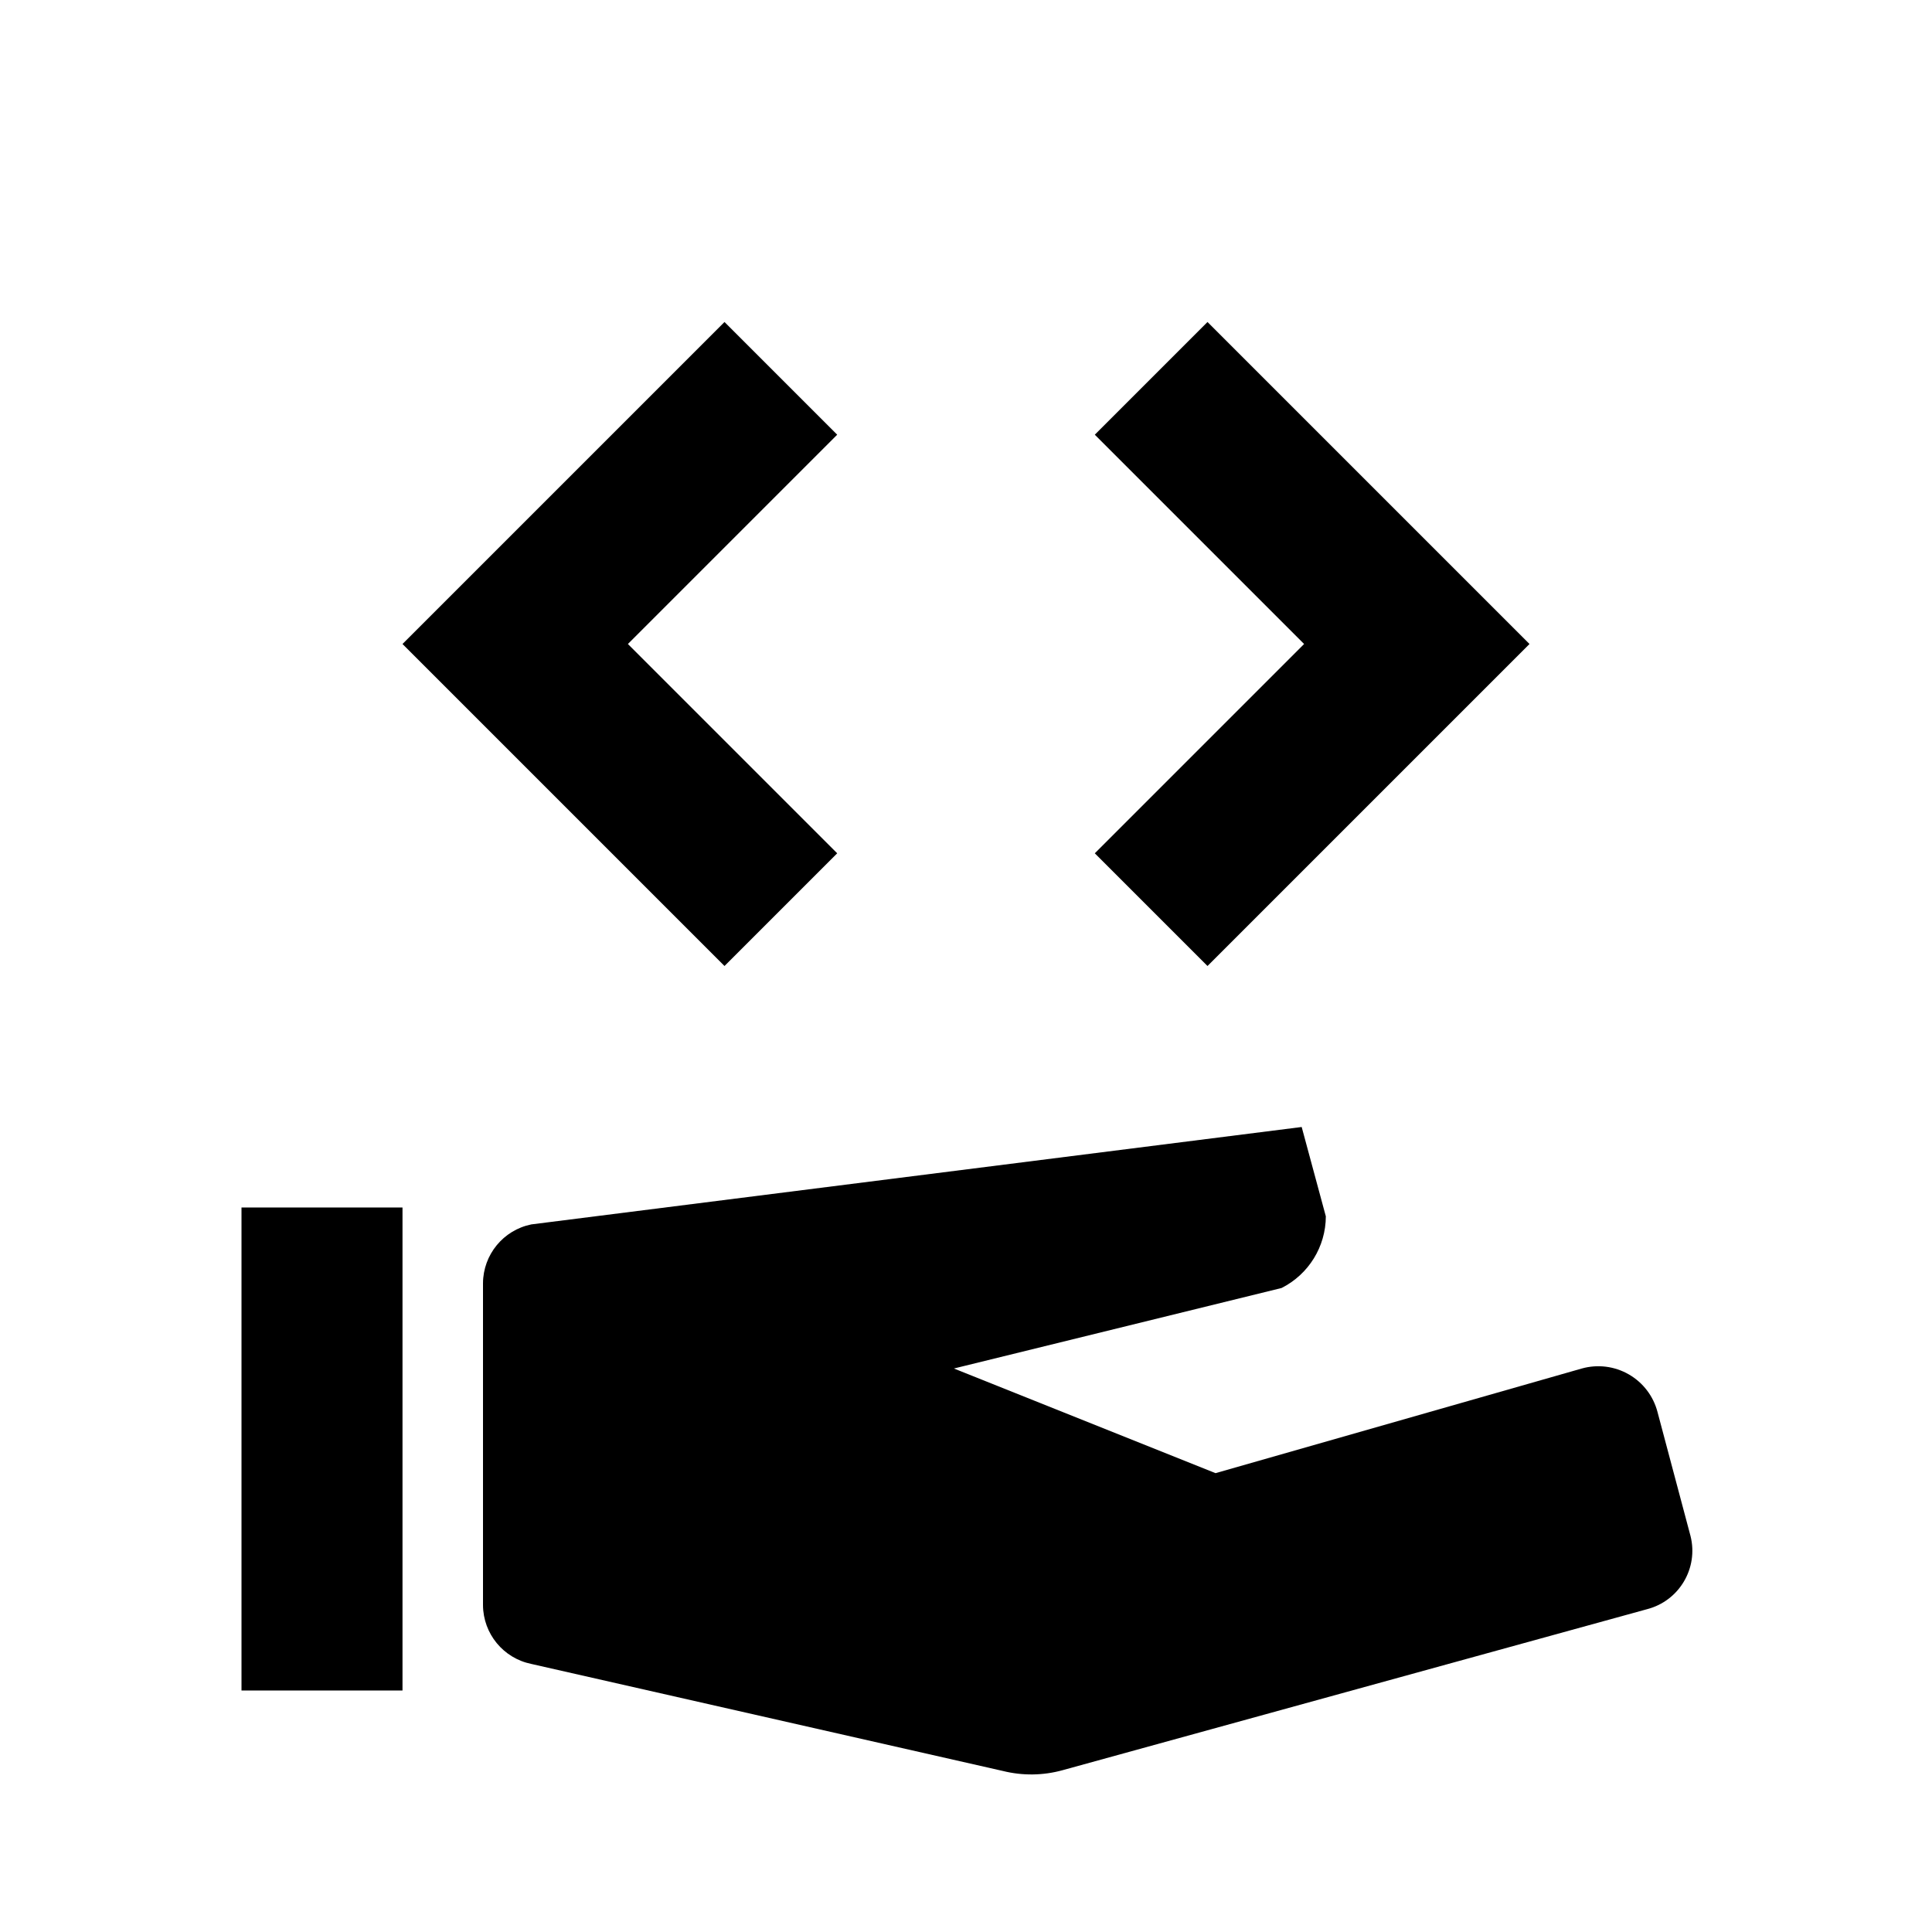
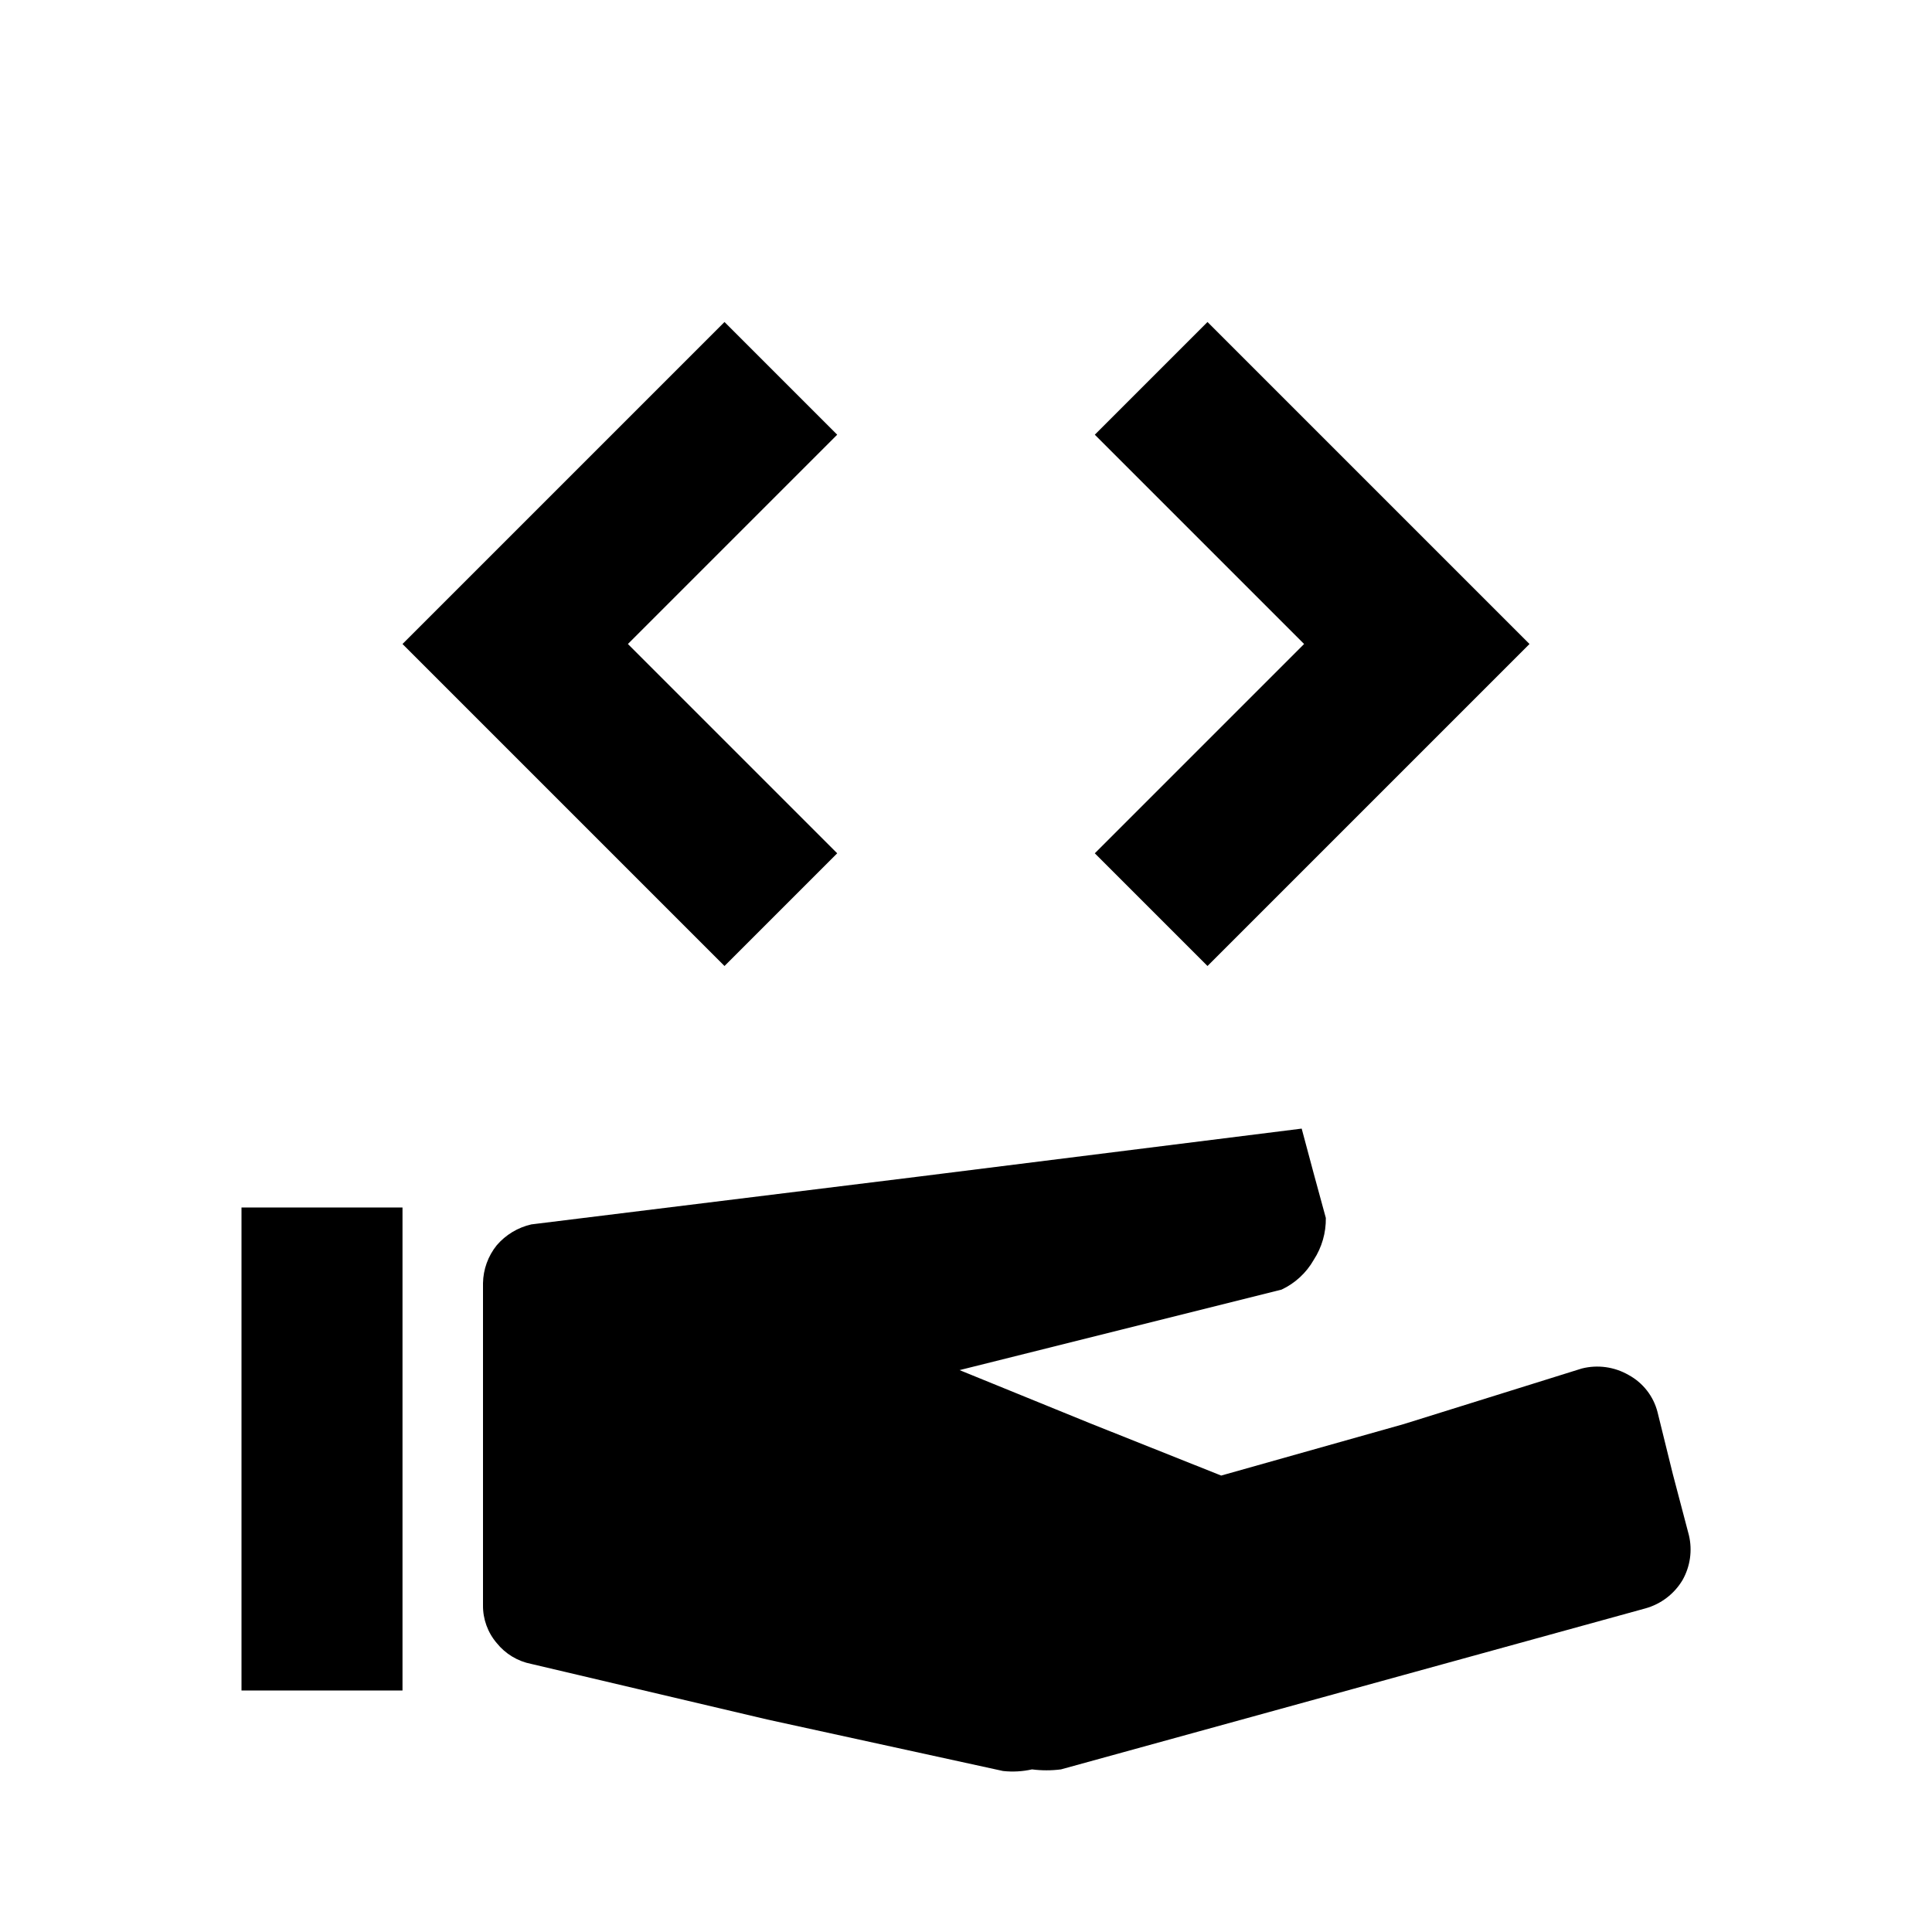
<svg xmlns="http://www.w3.org/2000/svg" id="Layer_1" data-name="Layer 1" viewBox="0 0 24 24">
-   <rect x="3" y="15" width="2" height="6" />
-   <path d="M12.46,22,6.6,20.67a.75.75,0,0,1-.6-.73v-4a.75.75,0,0,1,.6-.73L16.17,14l.3,1.11a1,1,0,0,1-.55.89l-4.07,1L15.1,18.3,19.65,17a.76.76,0,0,1,.94.54L21,19.08a.75.75,0,0,1-.54.91l-7.26,2A1.46,1.46,0,0,1,12.46,22Z" />
-   <polygon points="9 4 5 8 9 12 10.4 10.6 7.8 8 10.4 5.4 9 4" />
-   <polygon points="15 4 13.6 5.4 16.2 8 13.6 10.6 15 12 19 8 15 4" />
+   <polygon points="3 21 4 21 5 21 5 18 5 15 4 15 3 15 3 18 3 21" />
+   <path d="M12.46,22l-2.93-.64L6.6,20.67a.73.73,0,0,1-.43-.26A.71.71,0,0,1,6,19.94v-4a.77.77,0,0,1,.17-.47.8.8,0,0,1,.43-.26l4.78-.59,4.79-.6.15.56.15.55a.93.93,0,0,1-.15.52.9.9,0,0,1-.4.37l-2,.5-2,.5,1.62.66,1.63.65,2.27-.64L19.65,17a.78.78,0,0,1,.58.08.73.73,0,0,1,.36.46l.19.77.2.76a.77.77,0,0,1-.08.56.78.78,0,0,1-.46.35l-3.63,1-3.63,1a1.42,1.42,0,0,1-.36,0A1.1,1.1,0,0,1,12.46,22Z" />
+   <polygon points="9 4 7 6 5 8 7 10 9 12 9.7 11.3 10.4 10.6 9.1 9.3 7.8 8 9.1 6.7 10.4 5.4 9.7 4.7 9 4" />
+   <polygon points="15 4 14.3 4.7 13.6 5.4 14.9 6.7 16.2 8 14.9 9.3 13.6 10.6 14.3 11.3 15 12 17 10 19 8 17 6 15 4" />
</svg>
